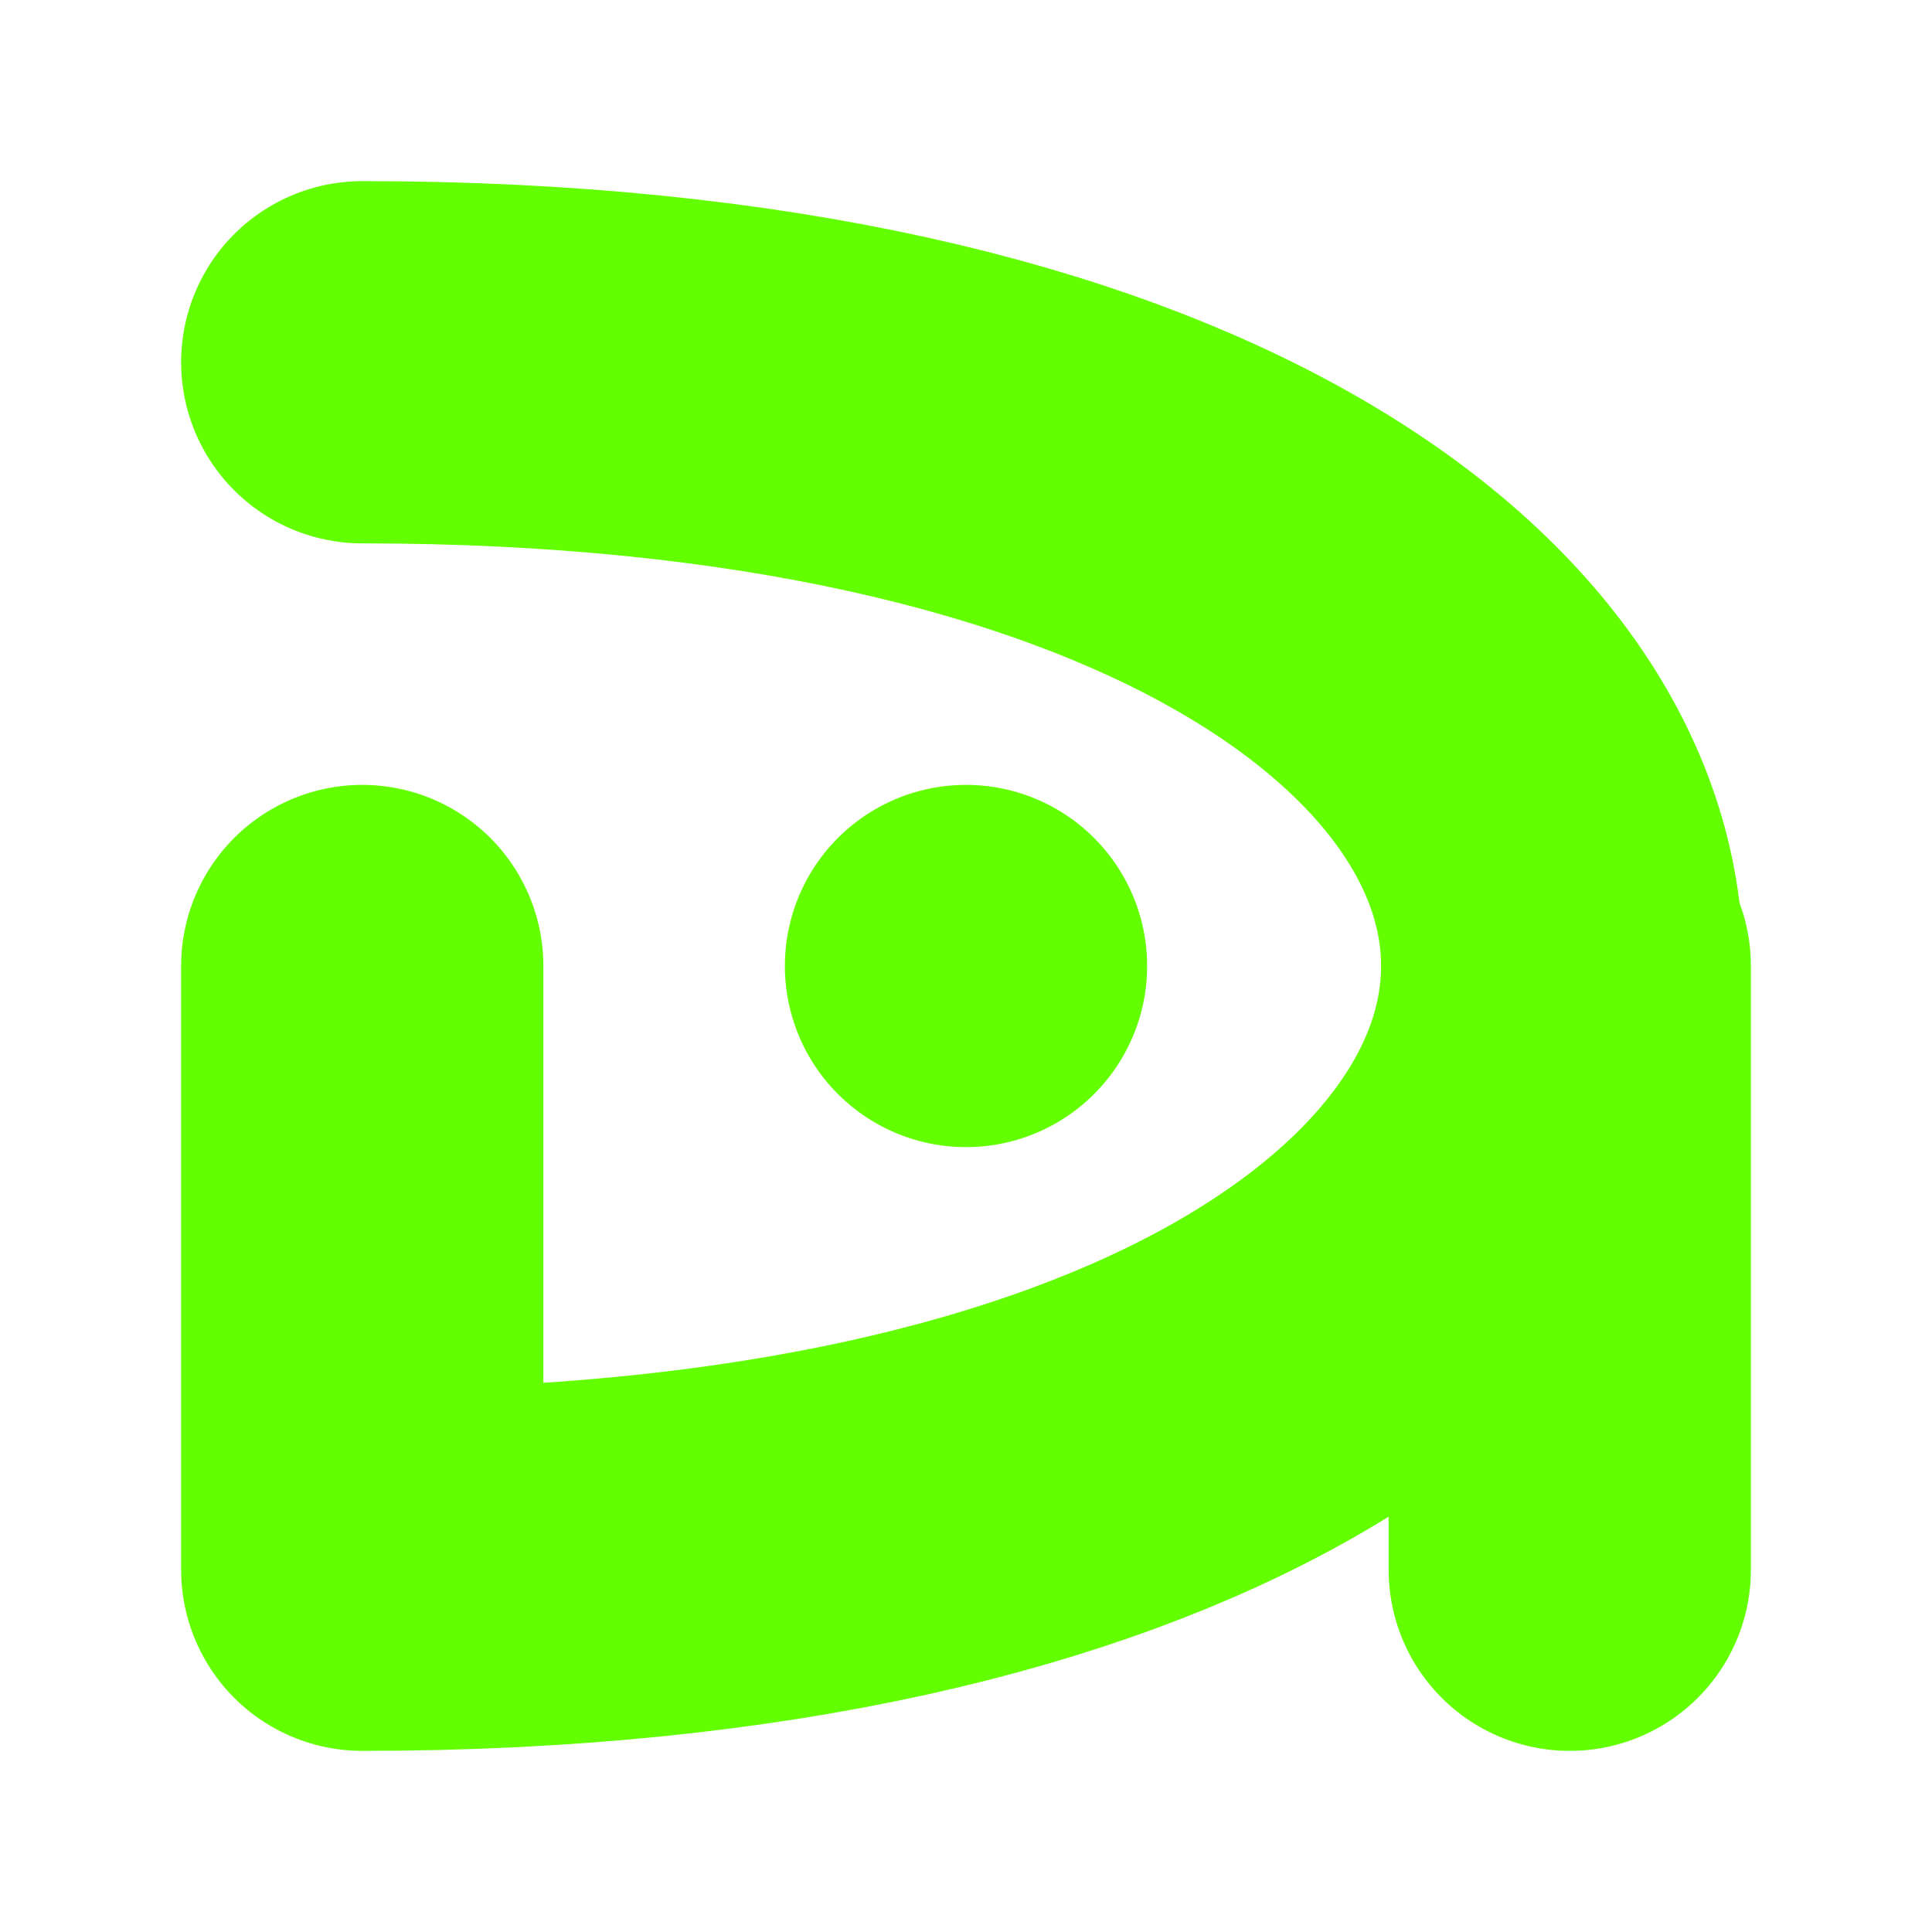
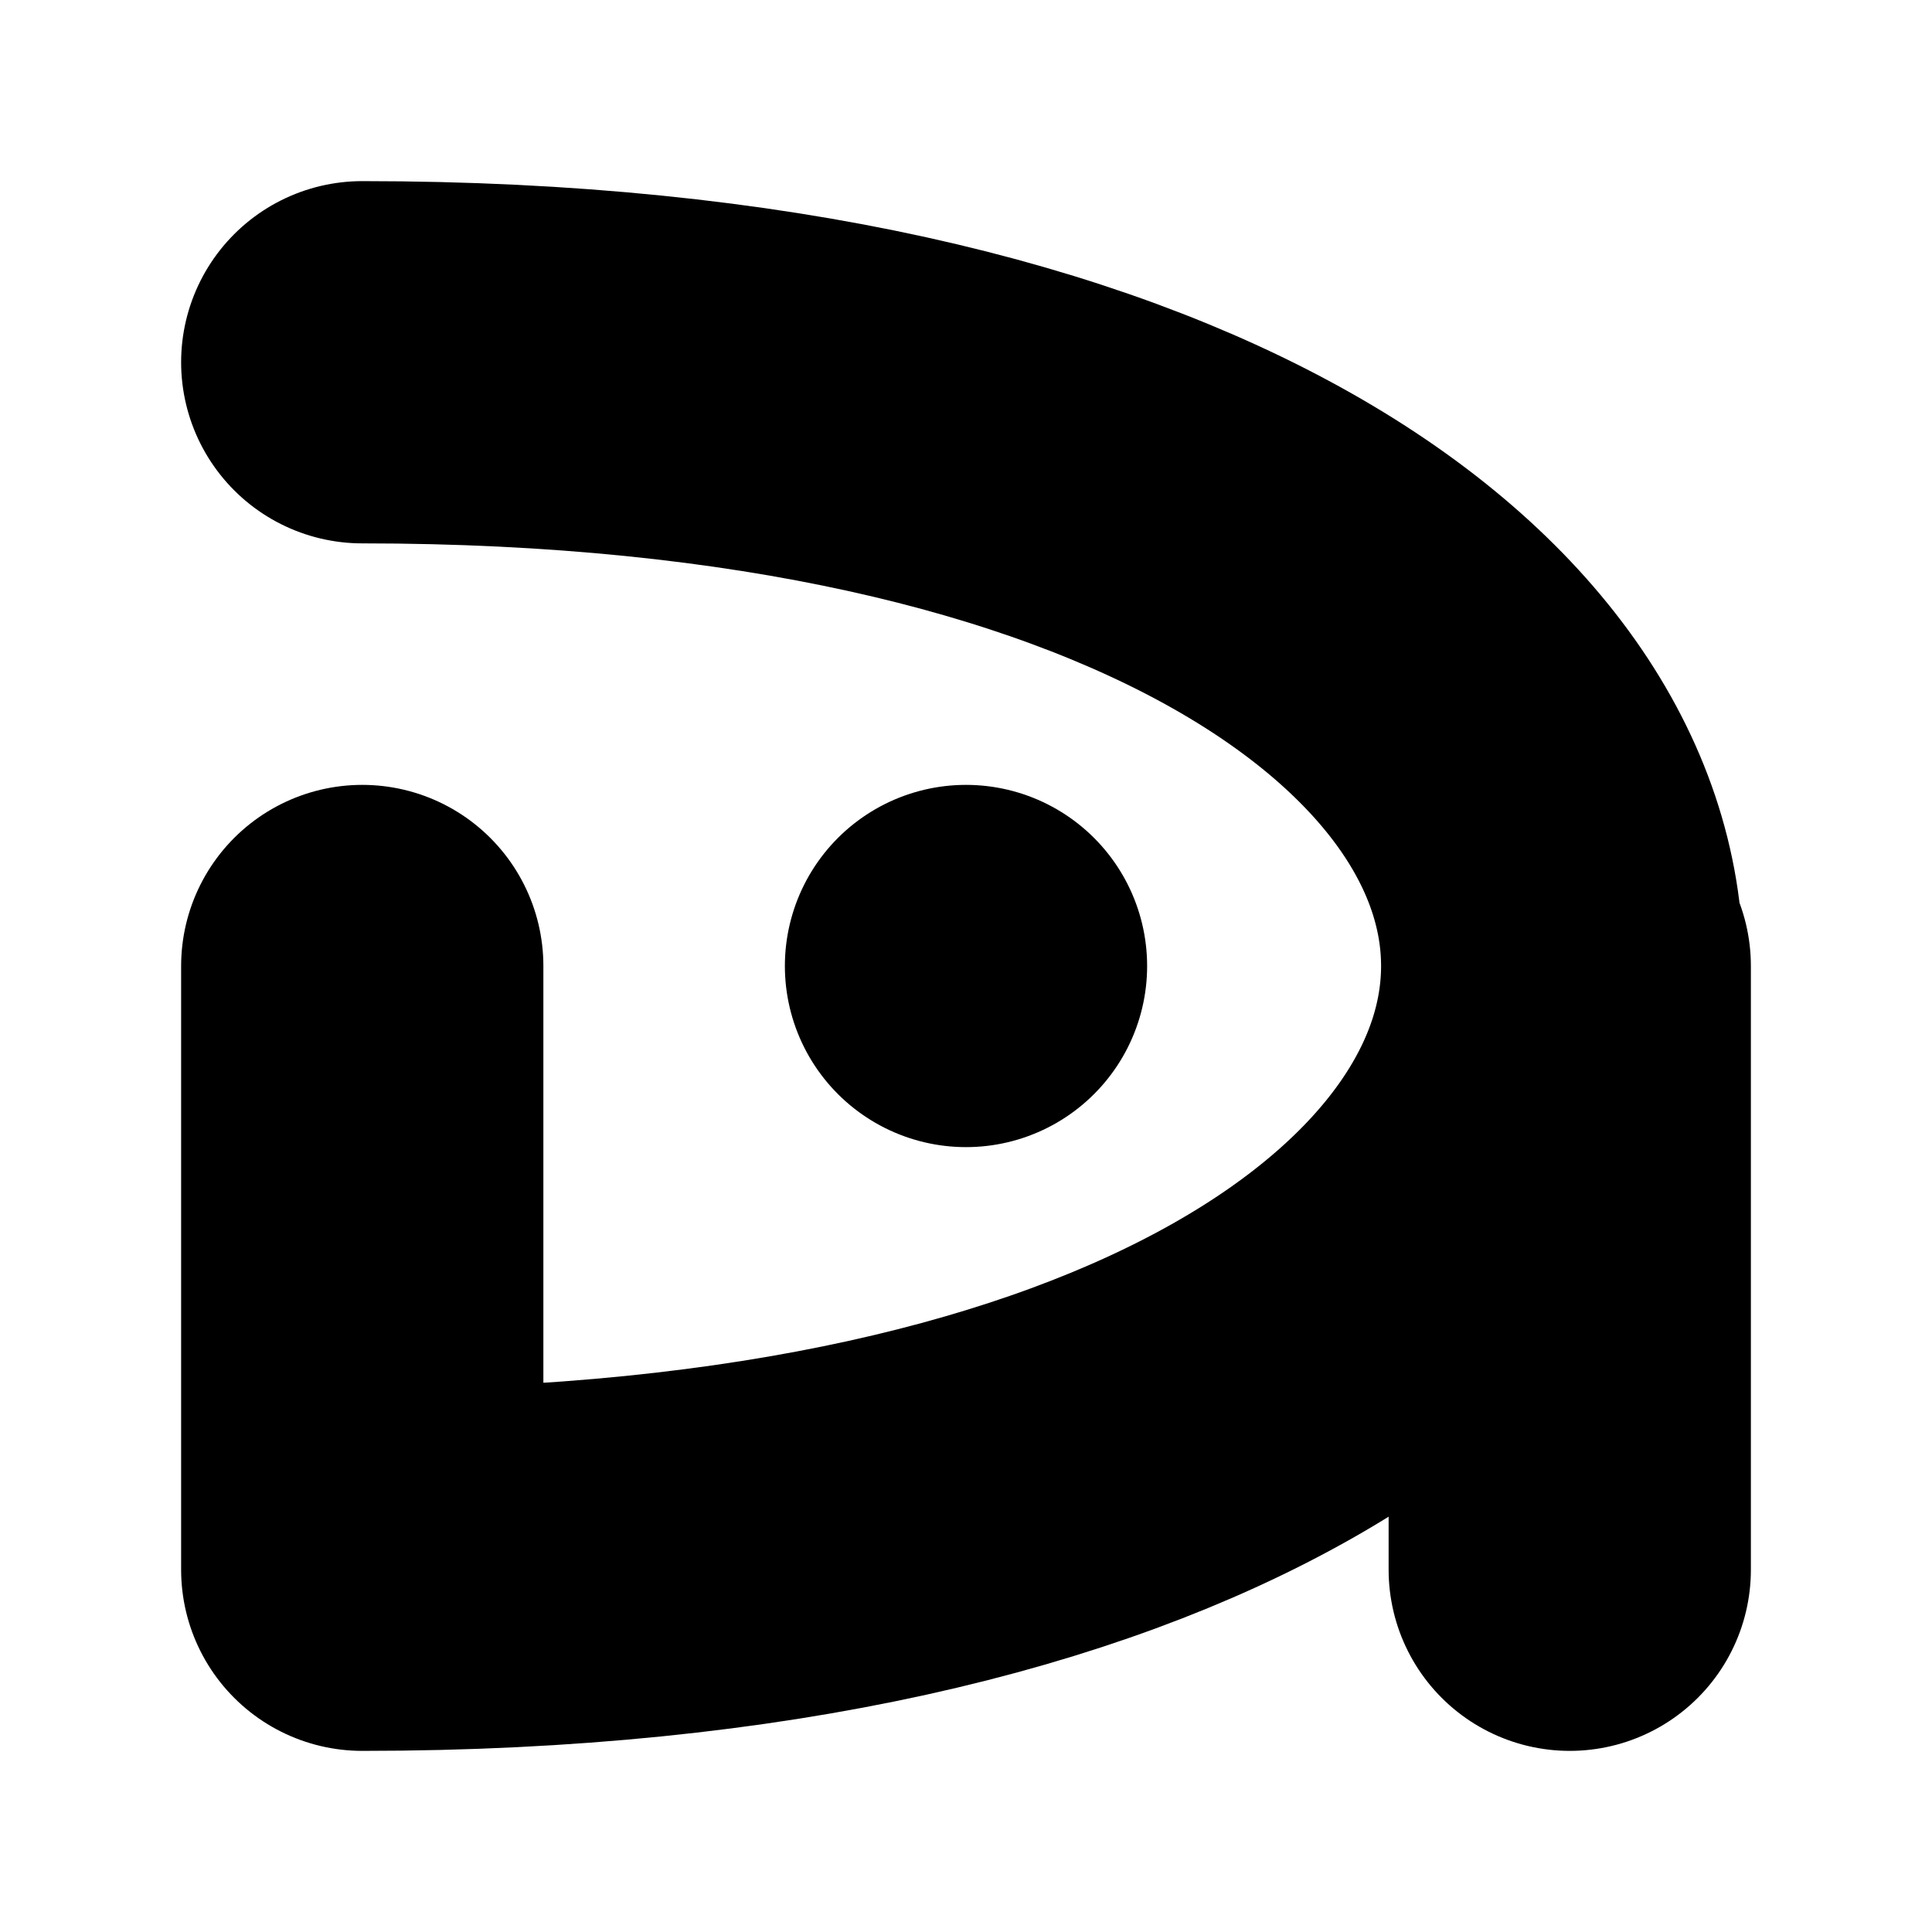
- <svg xmlns="http://www.w3.org/2000/svg" width="512" height="512" viewBox="0 0 128 128" role="img" aria-label="MeData logo">
-   <path fill="none" stroke="#63ff00" stroke-width="24" stroke-linecap="round" stroke-linejoin="round" d="M 24,24        C 130,24 130,104 24,104        L 24,64        M 104,64        L 104,104        M 64,64        L 64,64" />
+ <svg xmlns="http://www.w3.org/2000/svg" width="512" height="512" viewBox="0 0 128 128" role="img" aria-label="D curve with mirrored vertical segments">
+   <path fill="none" stroke="#000" stroke-width="24" stroke-linecap="round" stroke-linejoin="round" d="M 24,24         C 130,24 130,104 24,104         L 24,64         M 104,64         L 104,104        M 64,64         L 64,64" />
</svg>
